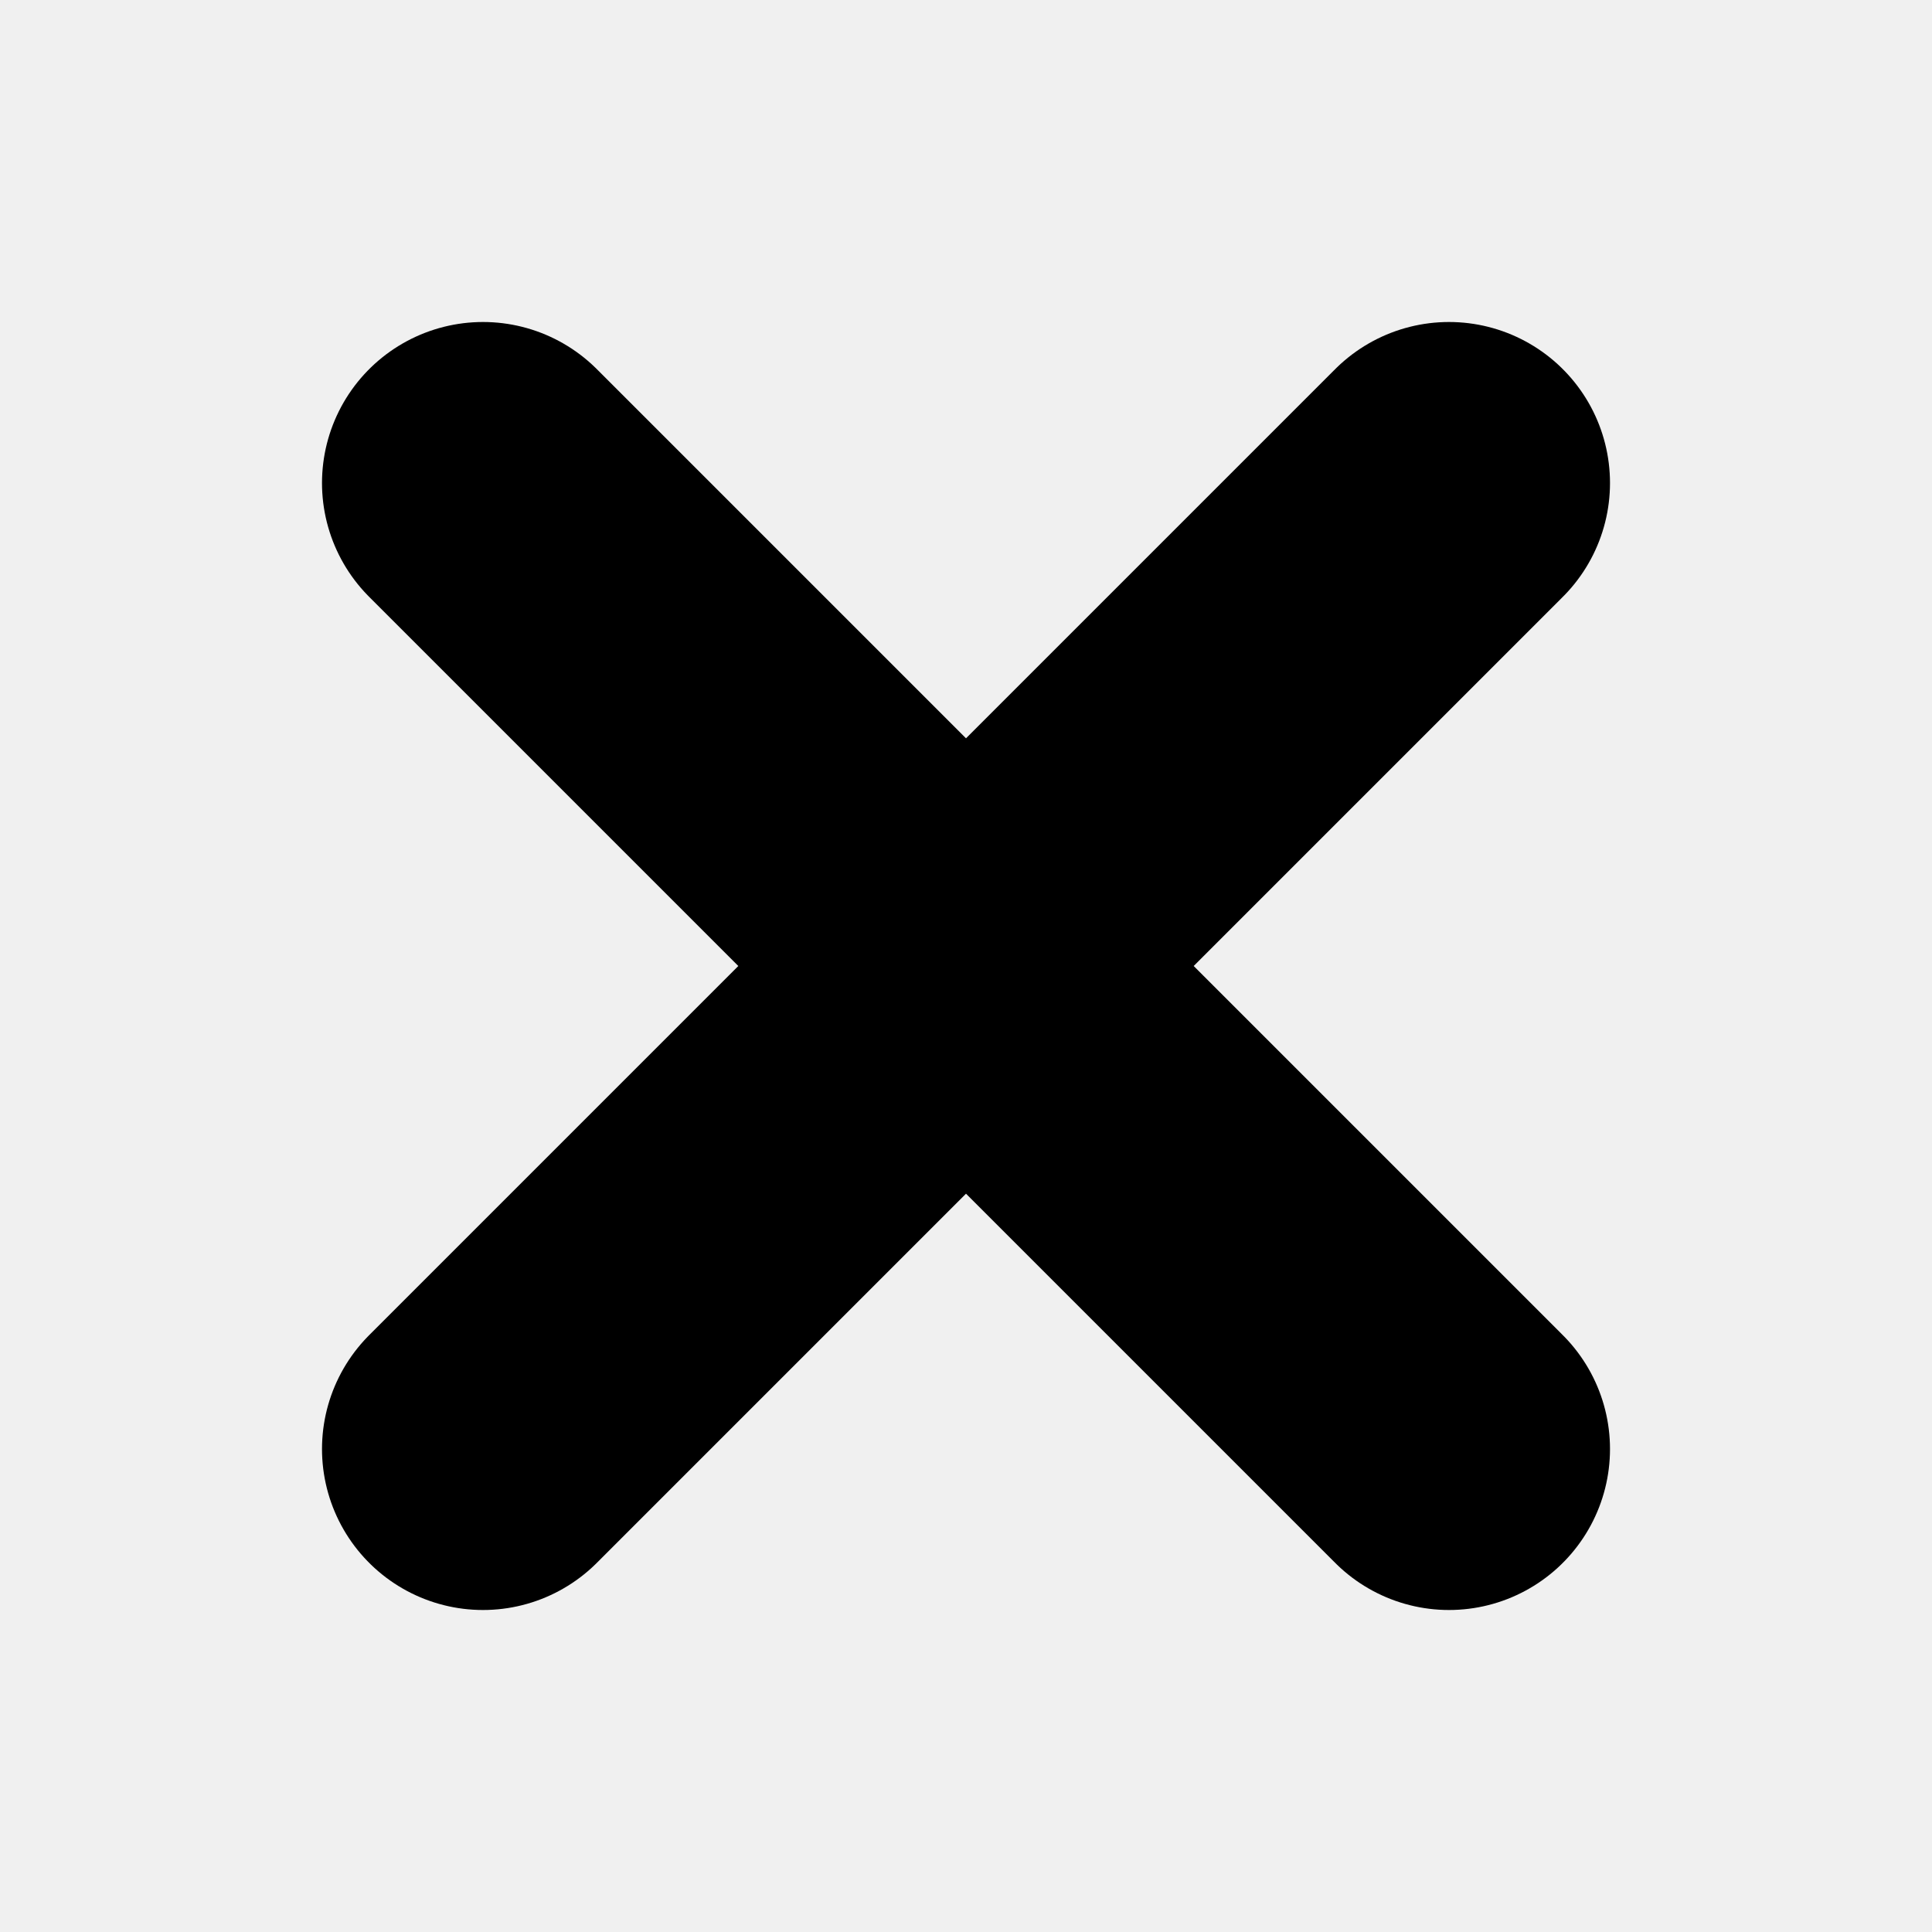
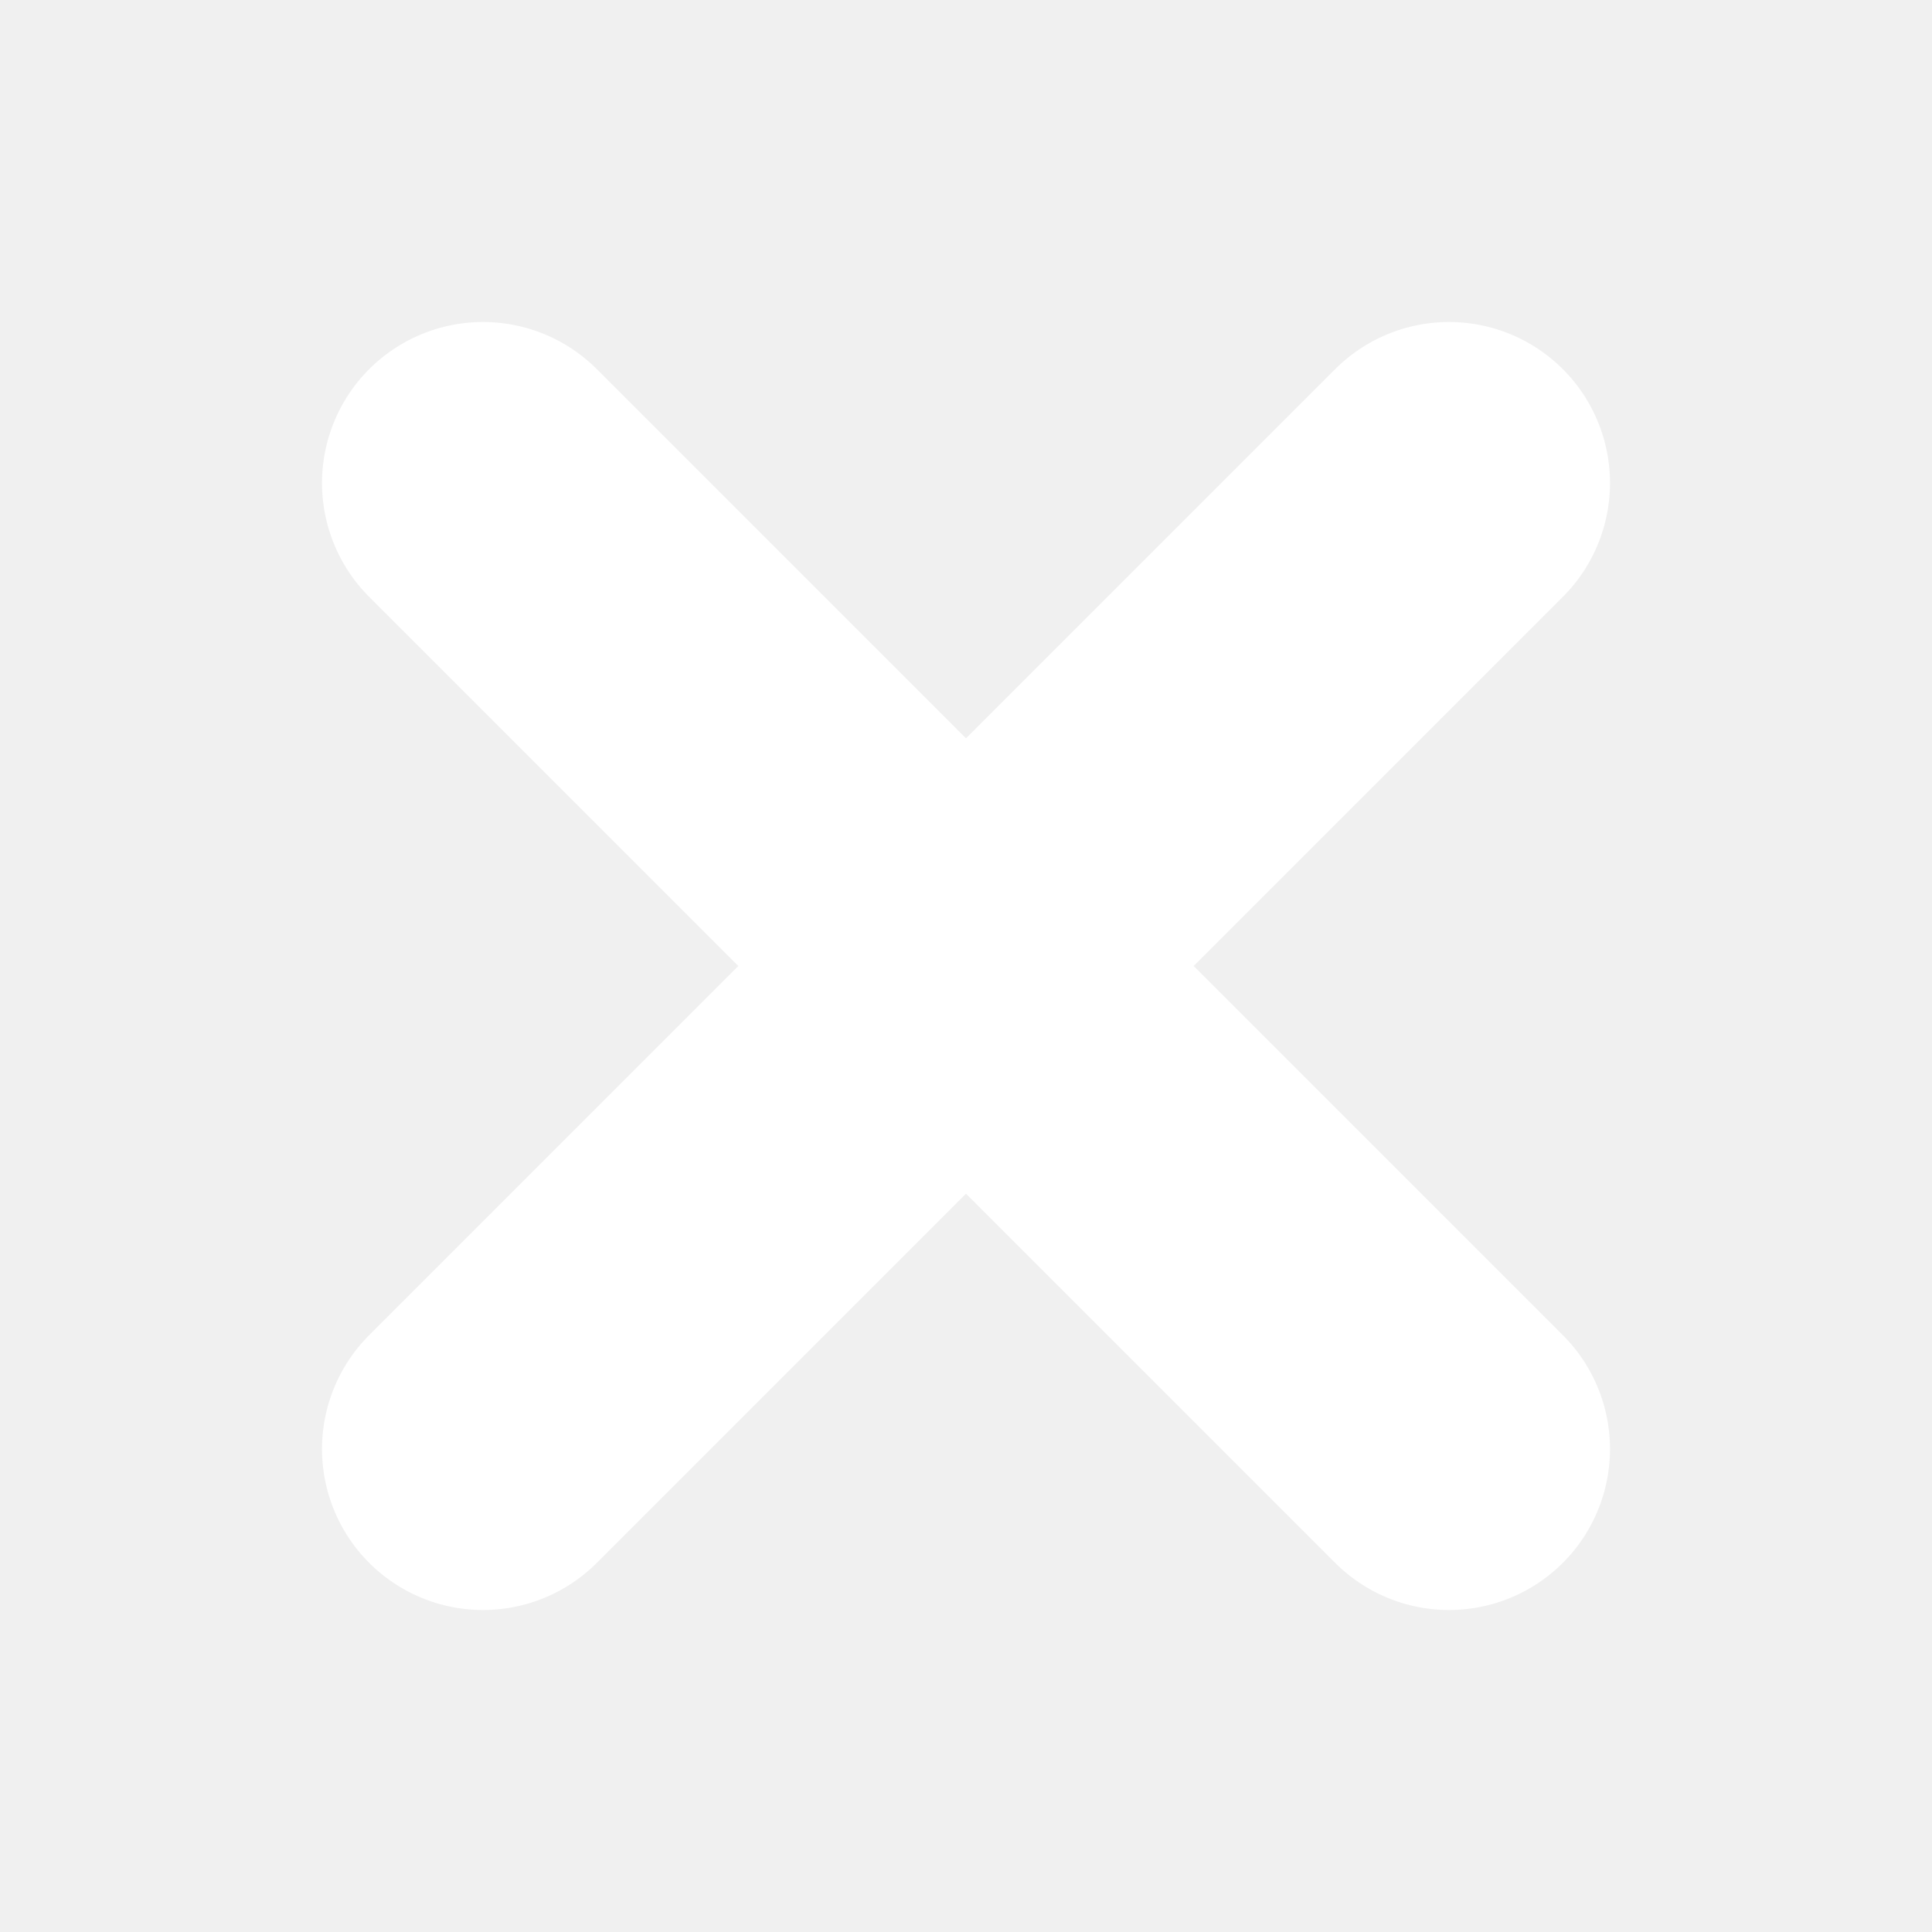
<svg xmlns="http://www.w3.org/2000/svg" width="800px" height="800px" viewBox="0 0 24 24" fill="none">
  <g id="Menu / Close_MD">
-     <path id="Vector" d="M18 18L12 12M12 12L6 6M12 12L18 6M12 12L6 18" stroke="#000000" stroke-width="4" stroke-linecap="round" stroke-linejoin="round" />
+     <path id="Vector" d="M18 18L12 12M12 12L6 6M12 12L18 6M12 12L6 18" stroke="#FFFFFF" stroke-width="4" stroke-linecap="round" stroke-linejoin="round" />
  </g>
</svg>
